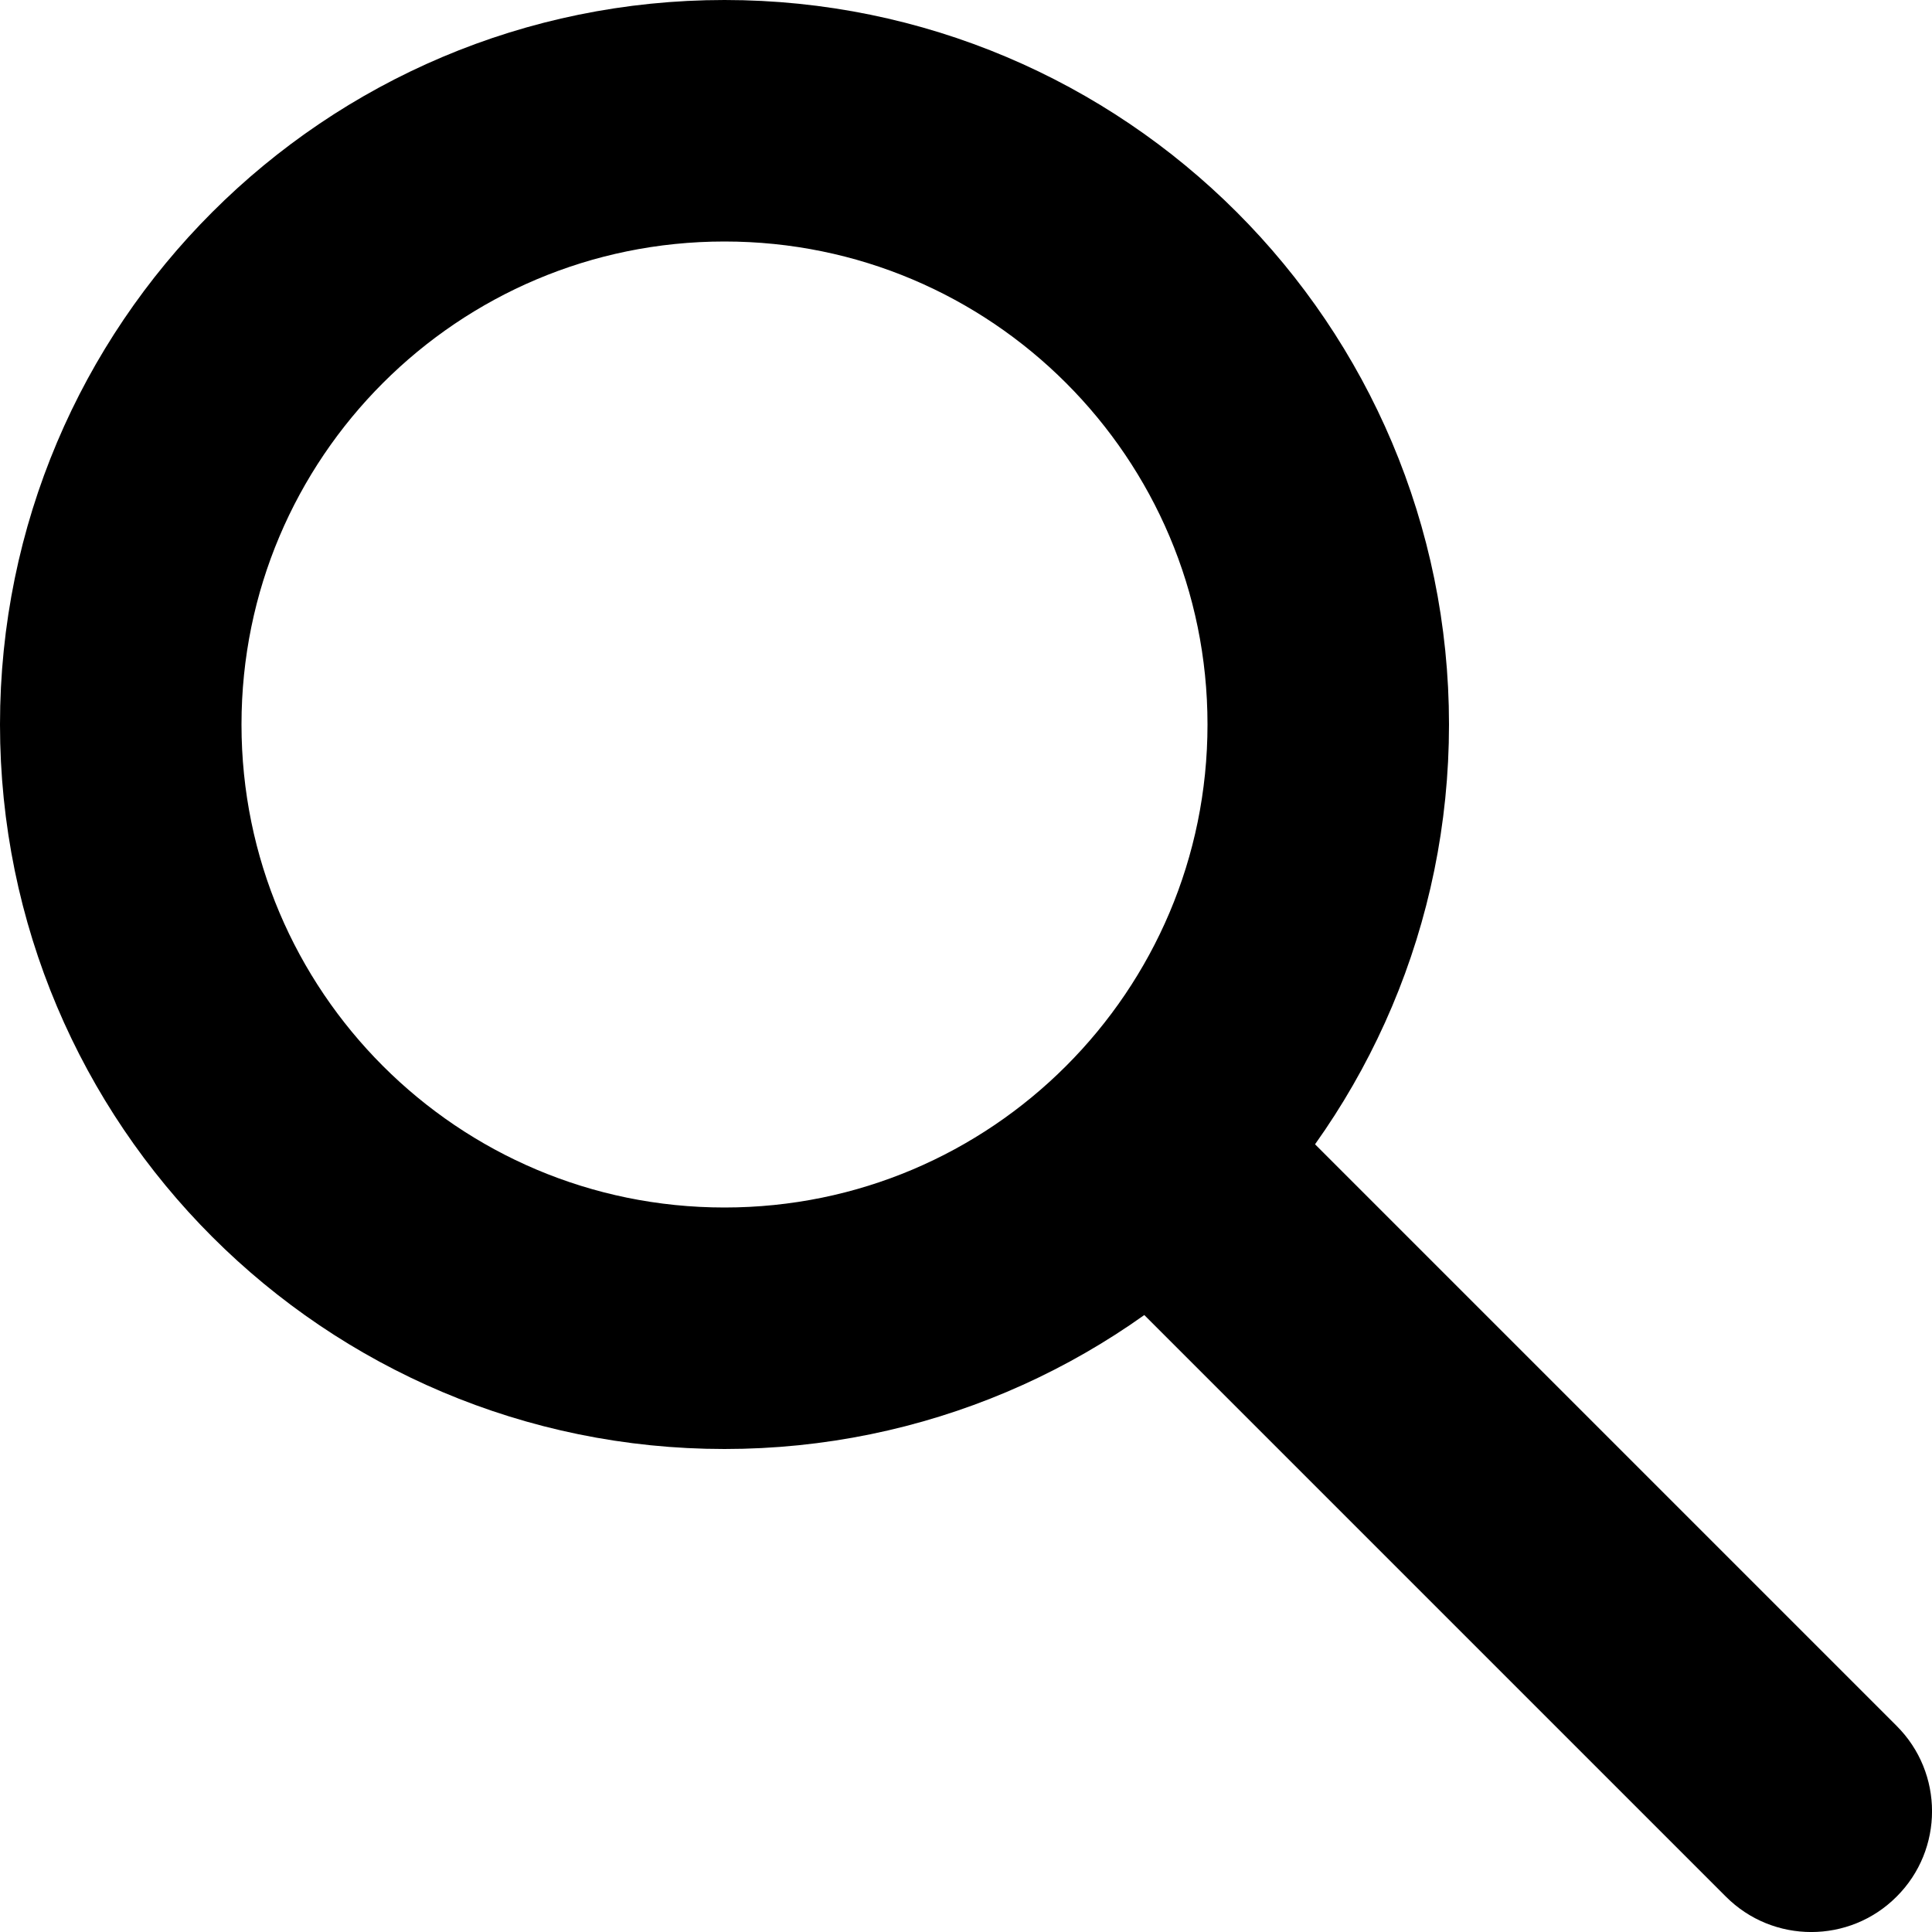
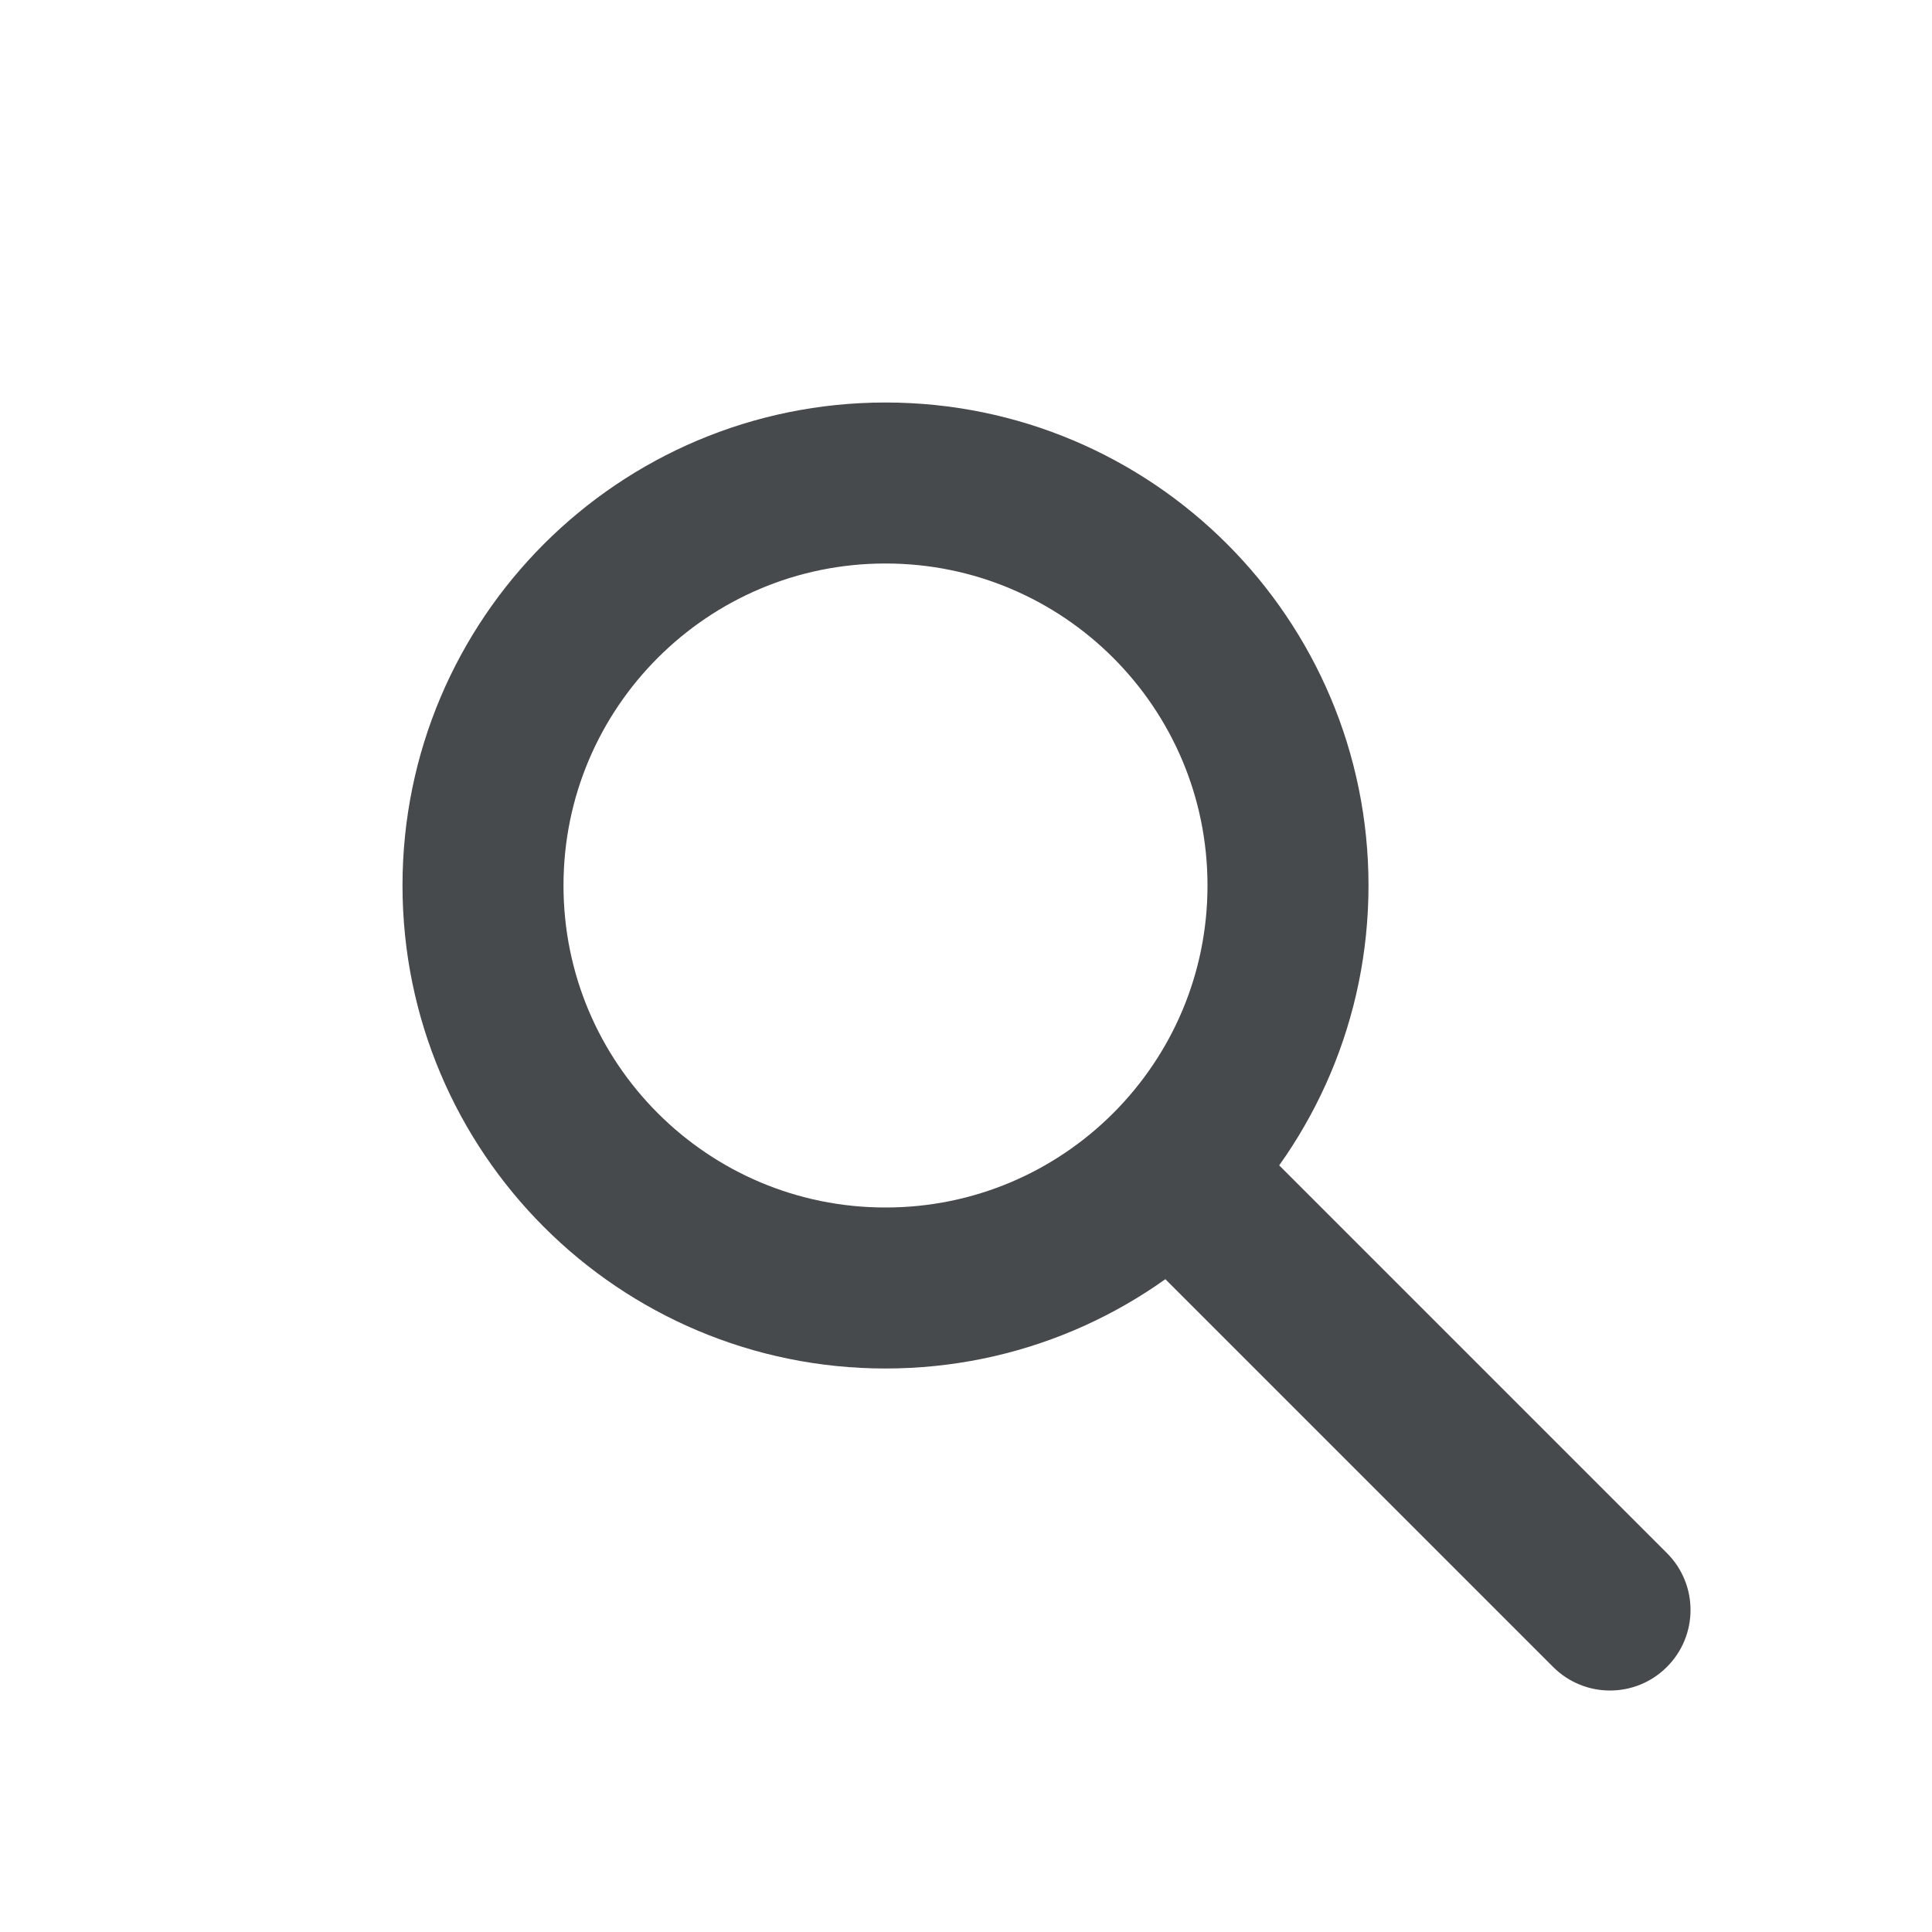
- <svg xmlns="http://www.w3.org/2000/svg" width="16" height="16" viewBox="0 0 16 16" fill="none">
-   <circle cx="6" cy="6" r="5" stroke="currentColor" stroke-width="2" />
-   <path d="M14.293 15.707C14.683 16.098 15.317 16.098 15.707 15.707C16.098 15.317 16.098 14.683 15.707 14.293L15 15L14.293 15.707ZM9 9L8.293 9.707L14.293 15.707L15 15L15.707 14.293L9.707 8.293L9 9Z" fill="currentColor" />
+ <svg xmlns="http://www.w3.org/2000/svg" width="24" height="24" viewBox="0 0 24 24" fill="none">
+   <circle cx="11" cy="11" r="5" stroke="#464A4D" stroke-width="2" />
+   <path d="M19.293 20.707C19.683 21.098 20.317 21.098 20.707 20.707C21.098 20.317 21.098 19.683 20.707 19.293L20 20L19.293 20.707ZM14 14L13.293 14.707L19.293 20.707L20 20L20.707 19.293L14.707 13.293L14 14Z" fill="#464A4D" />
</svg>
